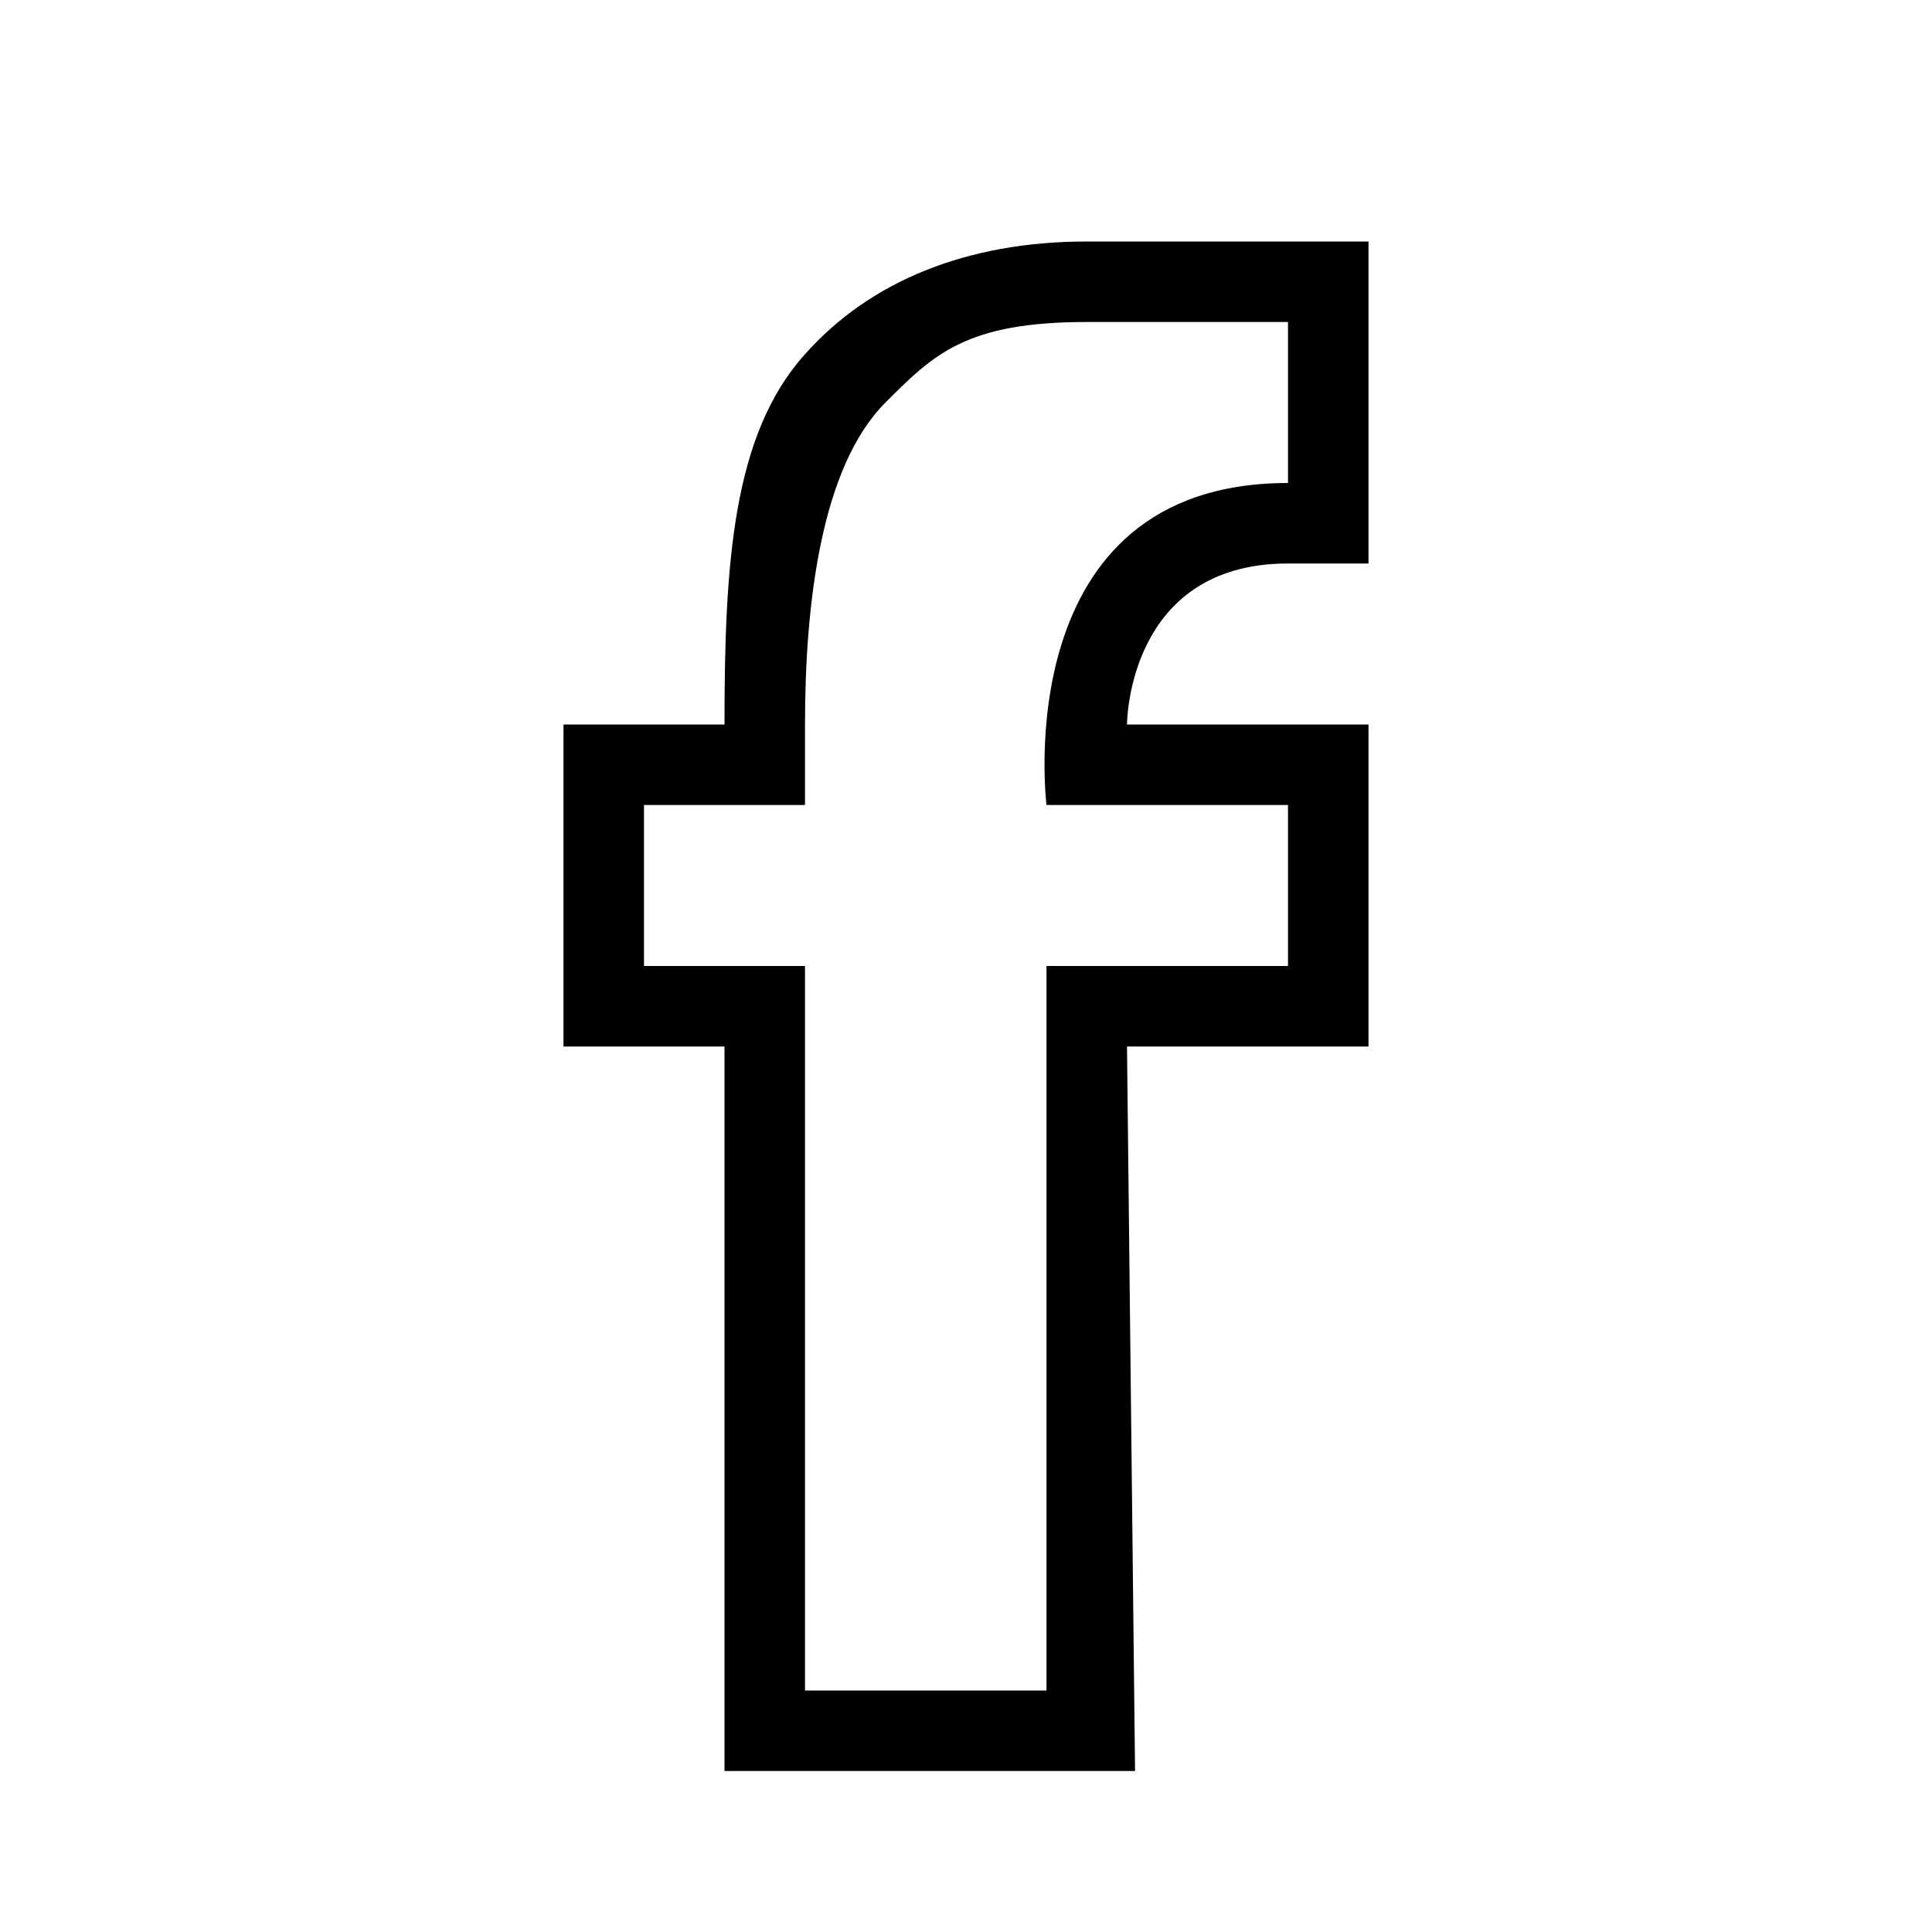
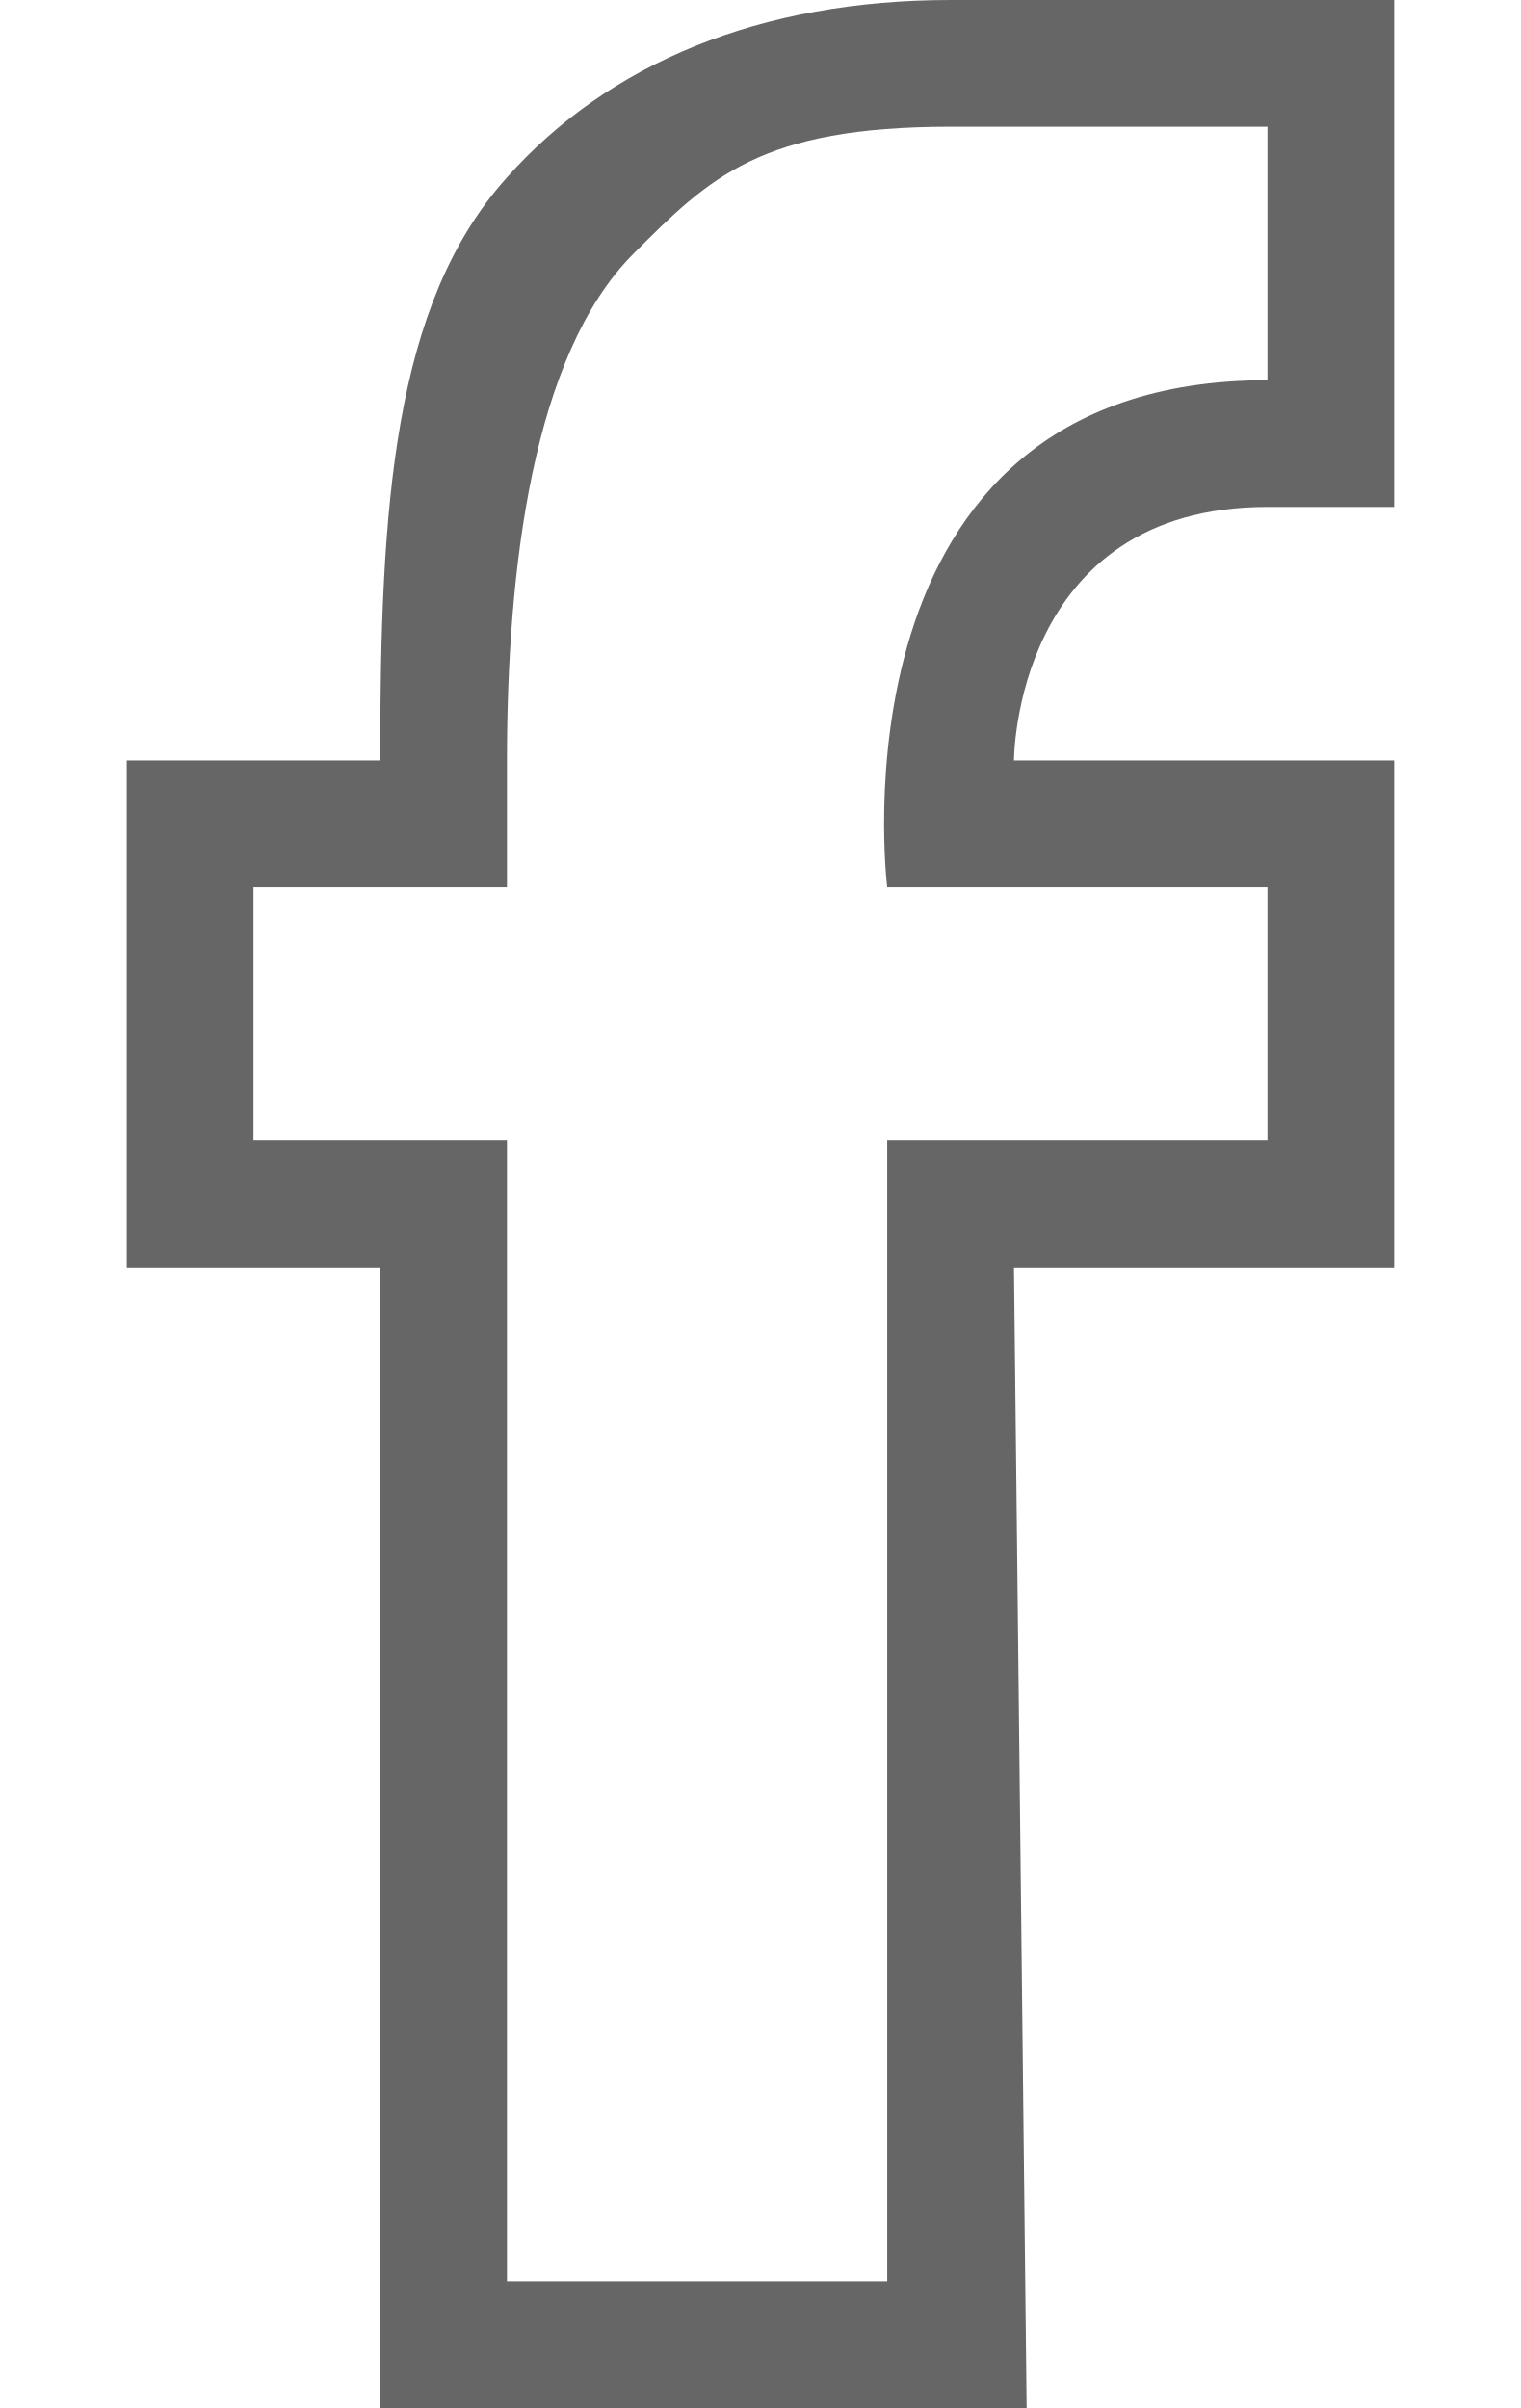
- <svg xmlns="http://www.w3.org/2000/svg" width="24" height="24" viewBox="0 0 24 24" fill="none">
-   <path d="M14.1 22H9V13H7V9H9C9 7 9.1 5.4 10 4.4C10.8 3.5 12 3 13.5 3H17V7C17 7 16.661 7 16 7C14 7 14 9 14 9H17V13H14L14.1 22ZM10 21H13V12H16V10H13C13 10 12.5 6 16 6V4H13.5C12 4 11.6 4.4 11 5C10.2 5.8 10 7.5 10 9V10H8V12H10V21Z" fill="black" />
+ <svg xmlns="http://www.w3.org/2000/svg" width="12" height="19" viewBox="0 0 12 19" fill="none">
+   <path d="M8.1 19H3V10H1V6H3C3 4 3.1 2.4 4 1.4C4.8 0.5 6 0 7.5 0H11V4C11 4 10.661 4 10 4C8 4 8 6 8 6H11V10H8L8.1 19ZM4 18H7V9H10V7H7C7 7 6.5 3 10 3V1H7.5C6 1 5.6 1.4 5 2C4.2 2.8 4 4.5 4 6V7H2V9H4V18Z" fill="#666666" />
</svg>
